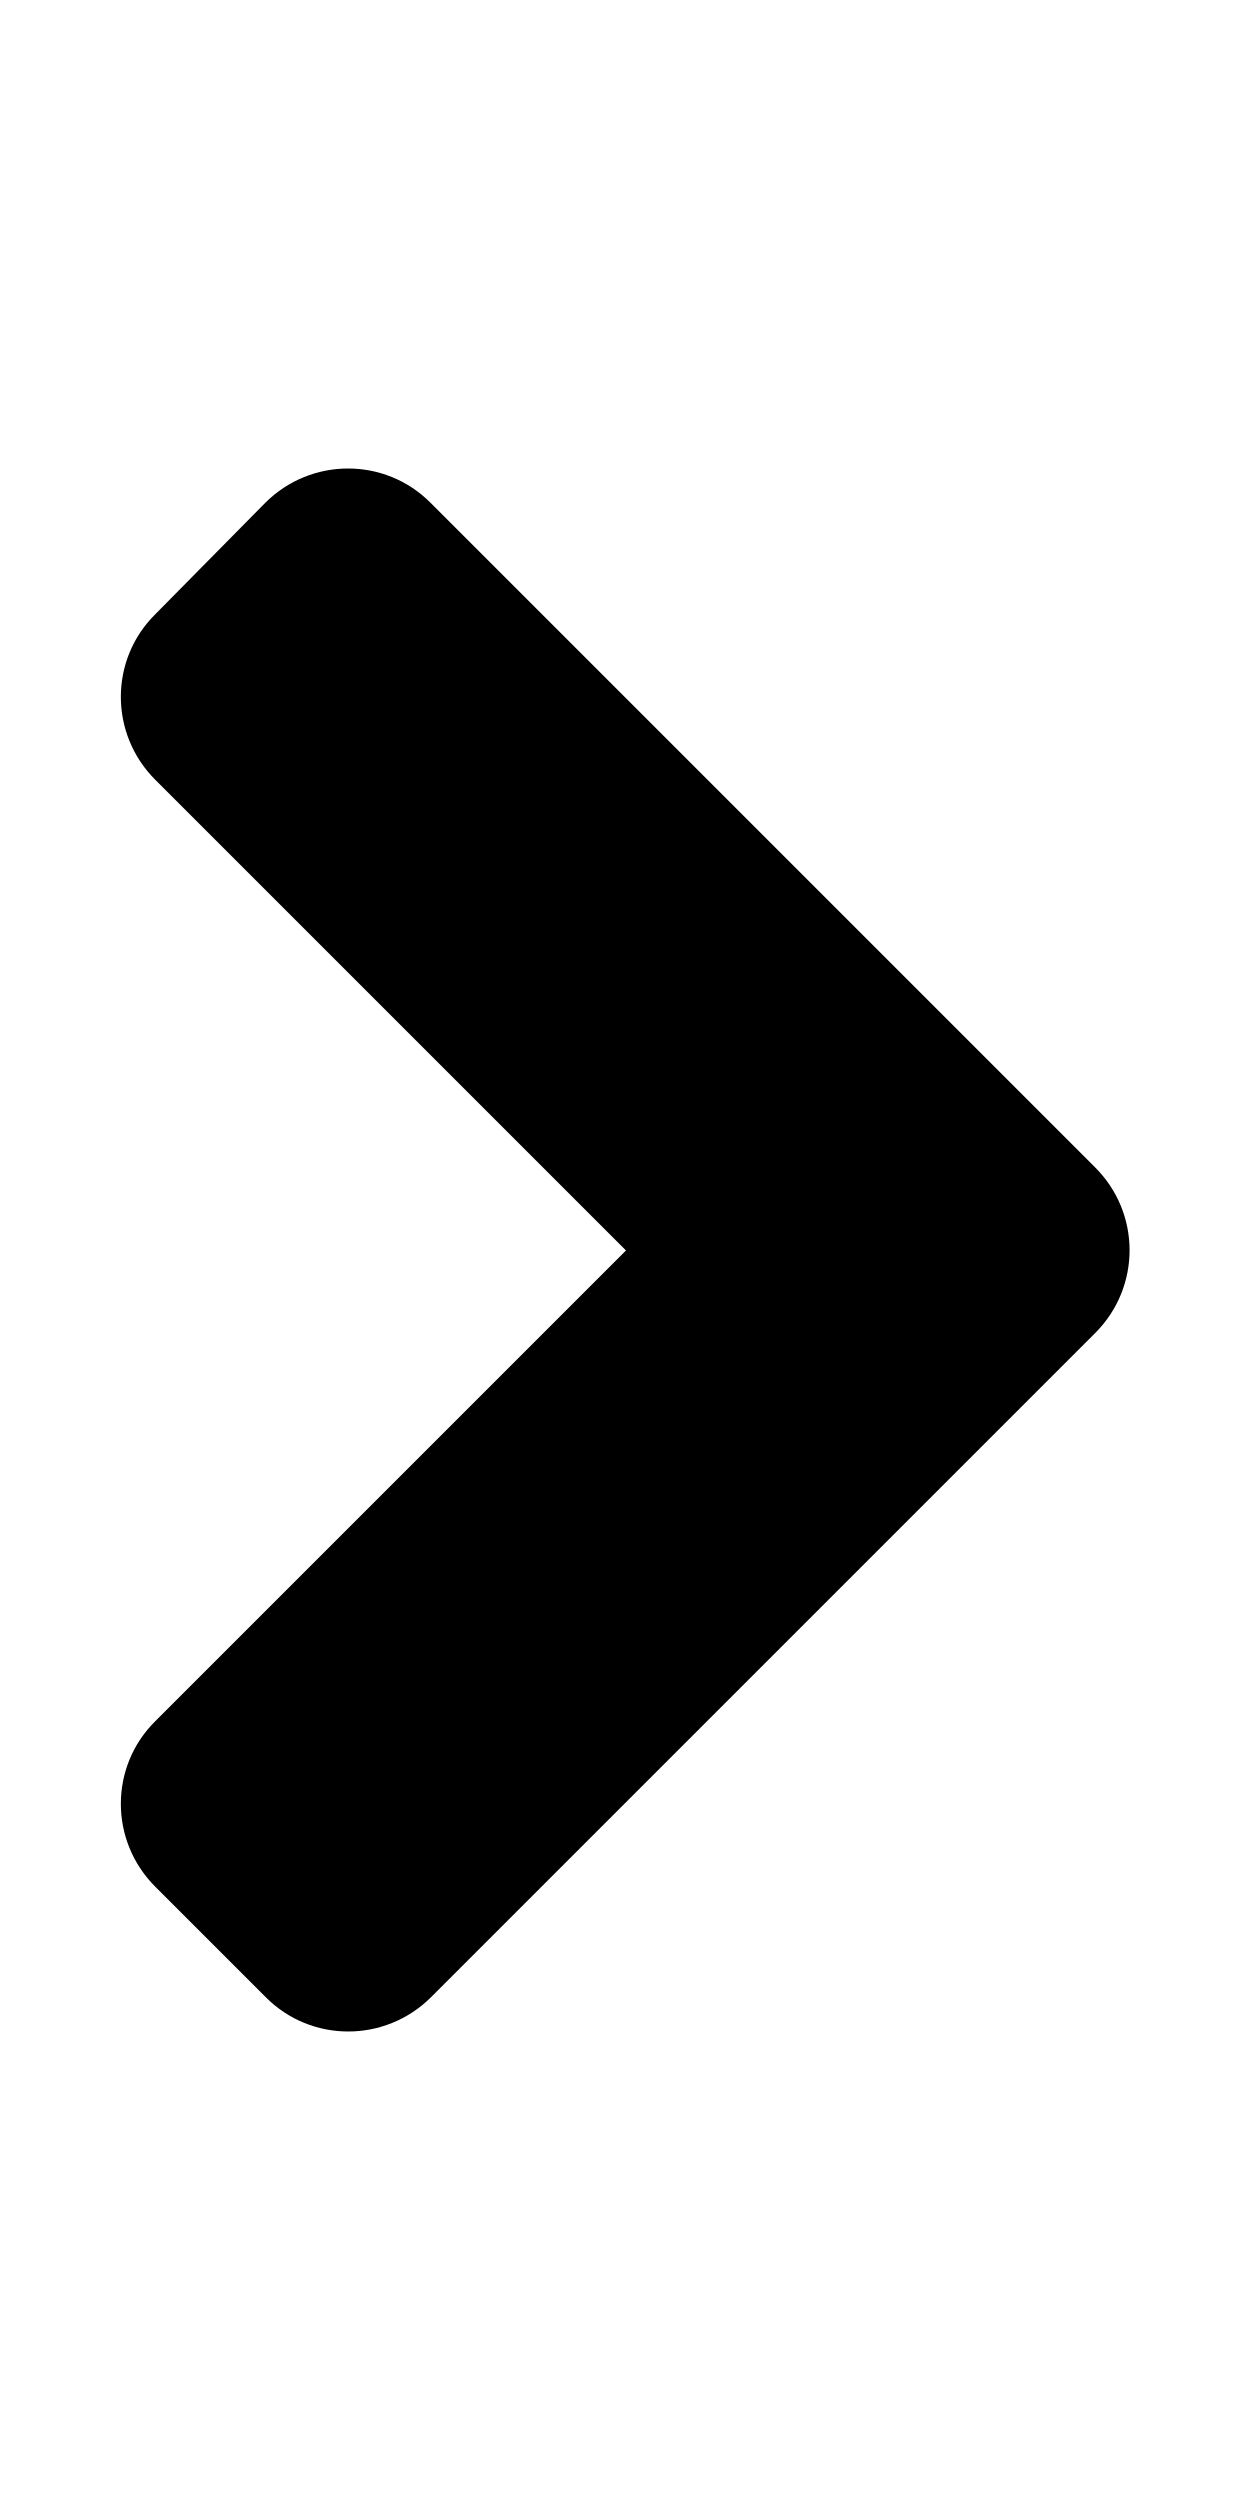
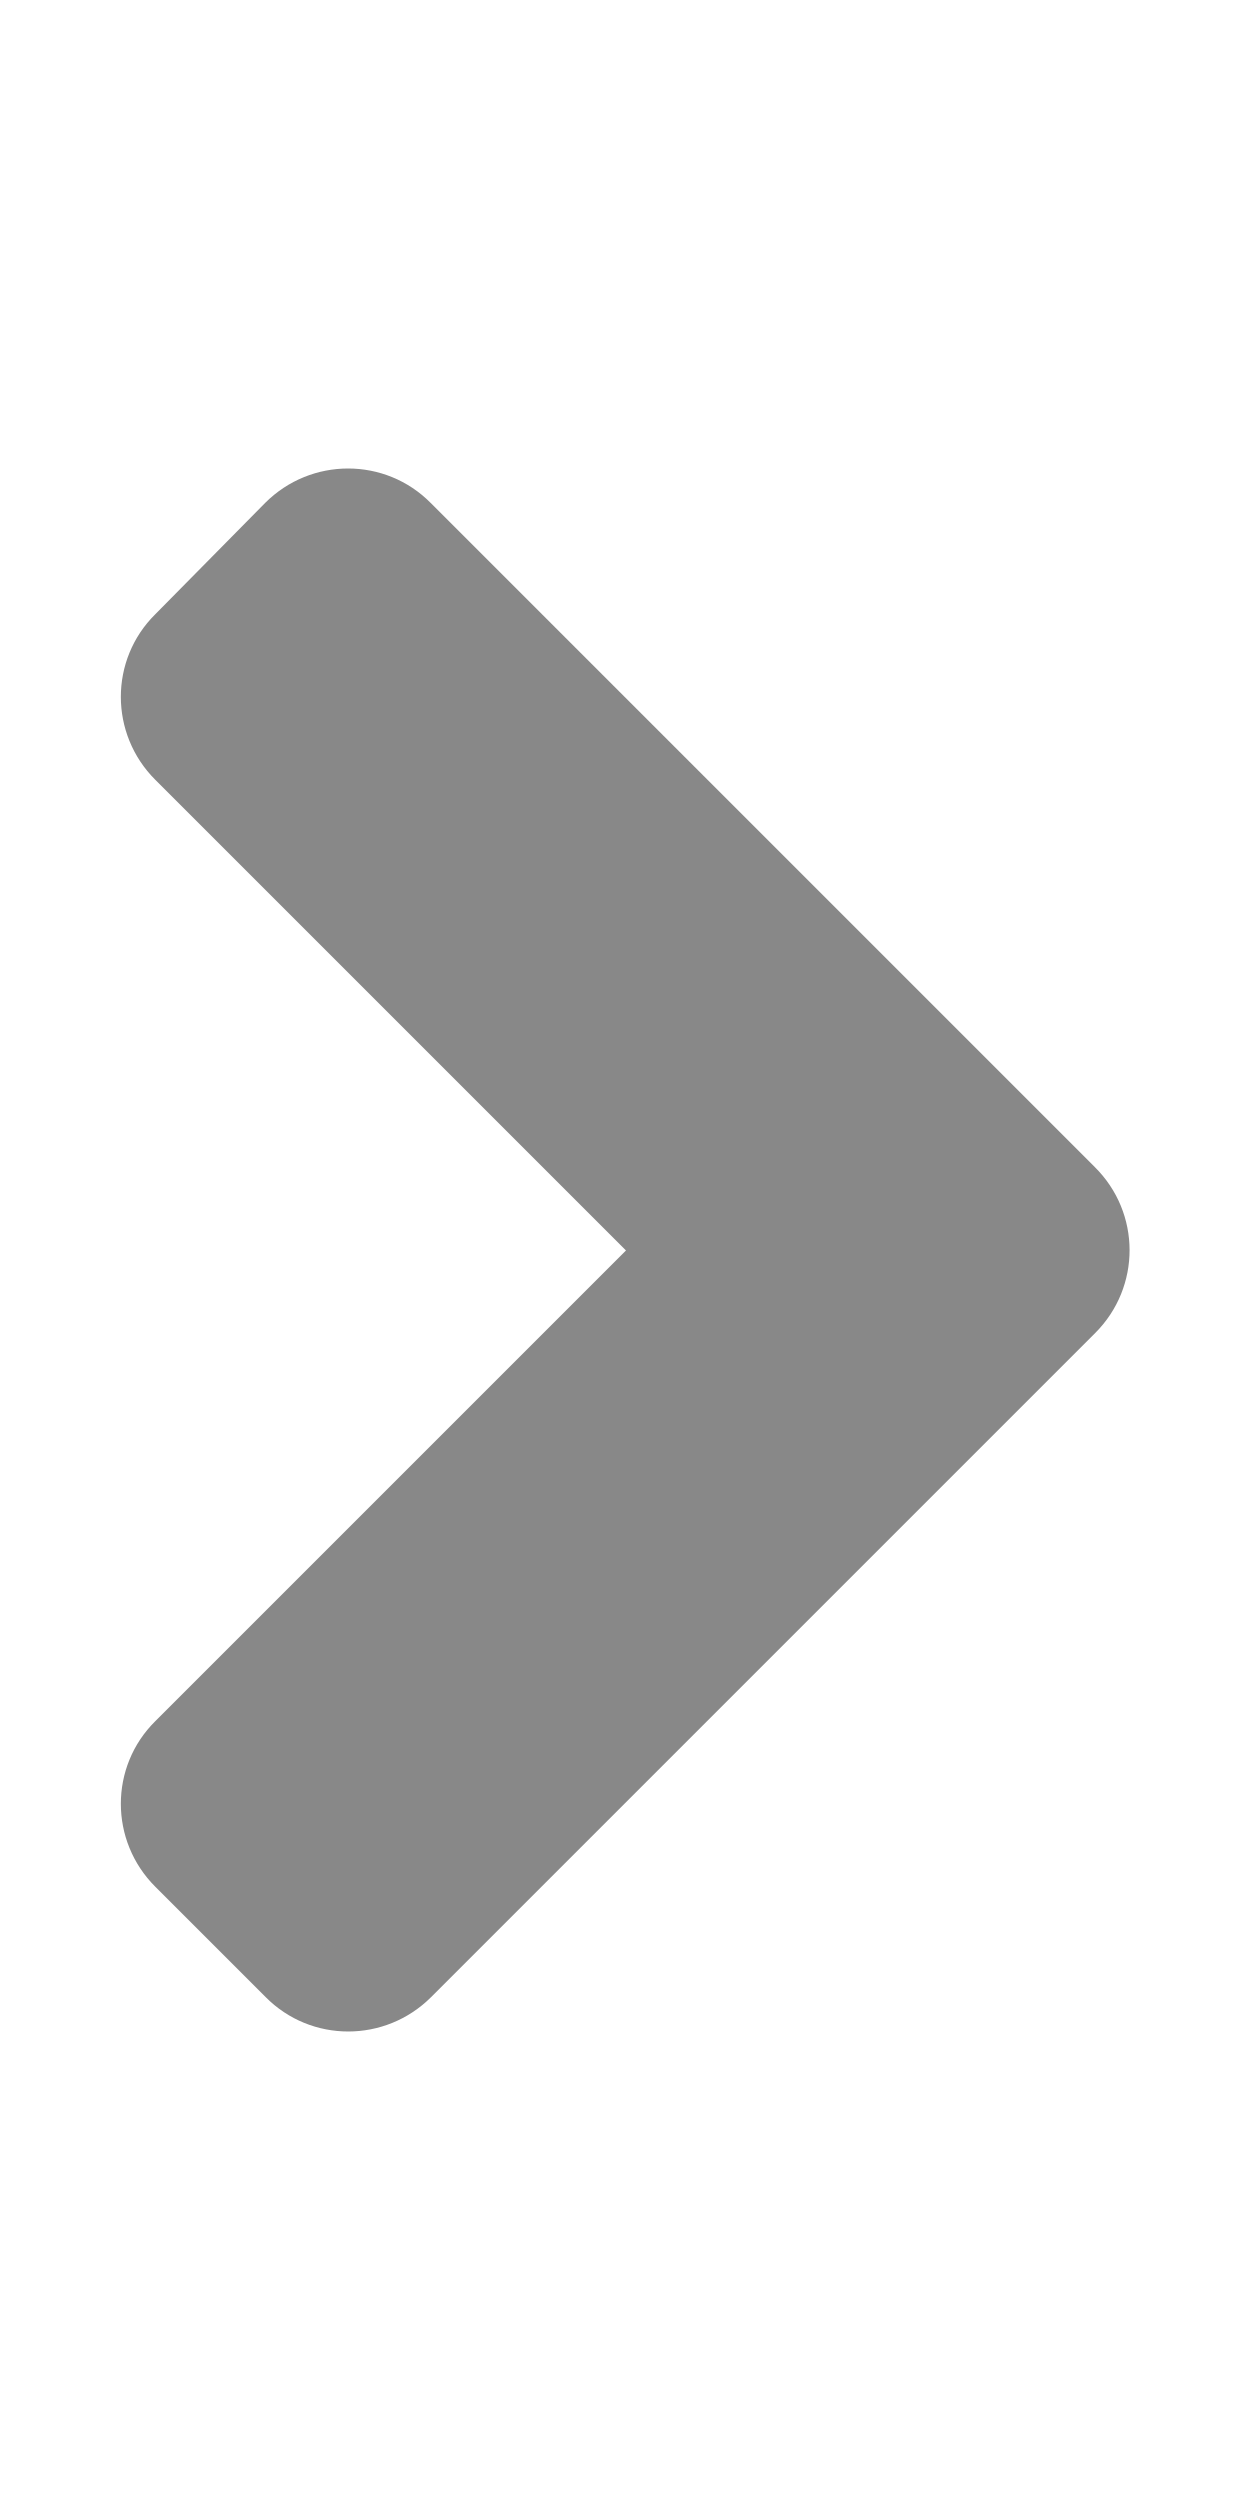
- <svg xmlns="http://www.w3.org/2000/svg" aria-hidden="true" focusable="false" data-prefix="fas" data-icon="angle-right" class="svg-inline--fa fa-angle-right fa-w-8" role="img" viewBox="0 0 256 512">
-   <path fill="currentColor" d="M224.3 273l-136 136c-9.4 9.4-24.6 9.4-33.9 0l-22.6-22.6c-9.4-9.4-9.4-24.6 0-33.9l96.4-96.4-96.4-96.4c-9.4-9.4-9.4-24.6 0-33.9L54.3 103c9.4-9.4 24.6-9.4 33.9 0l136 136c9.5 9.4 9.5 24.6.1 34z" />
+ <svg xmlns="http://www.w3.org/2000/svg" version="1.1" id="Layer_1" focusable="false" x="0px" y="0px" viewBox="0 0 256 512" style="enable-background:new 0 0 256 512;" xml:space="preserve">
+   <style type="text/css">
+ 	.st0{fill:#888888;}
+ </style>
+   <path class="st0" d="M224.3,273l-136,136c-9.4,9.4-24.6,9.4-33.9,0l-22.6-22.6c-9.4-9.4-9.4-24.6,0-33.9l96.4-96.4l-96.4-96.4  c-9.4-9.4-9.4-24.6,0-33.9L54.3,103c9.4-9.4,24.6-9.4,33.9,0l136,136C233.7,248.4,233.7,263.6,224.3,273z" />
</svg>
